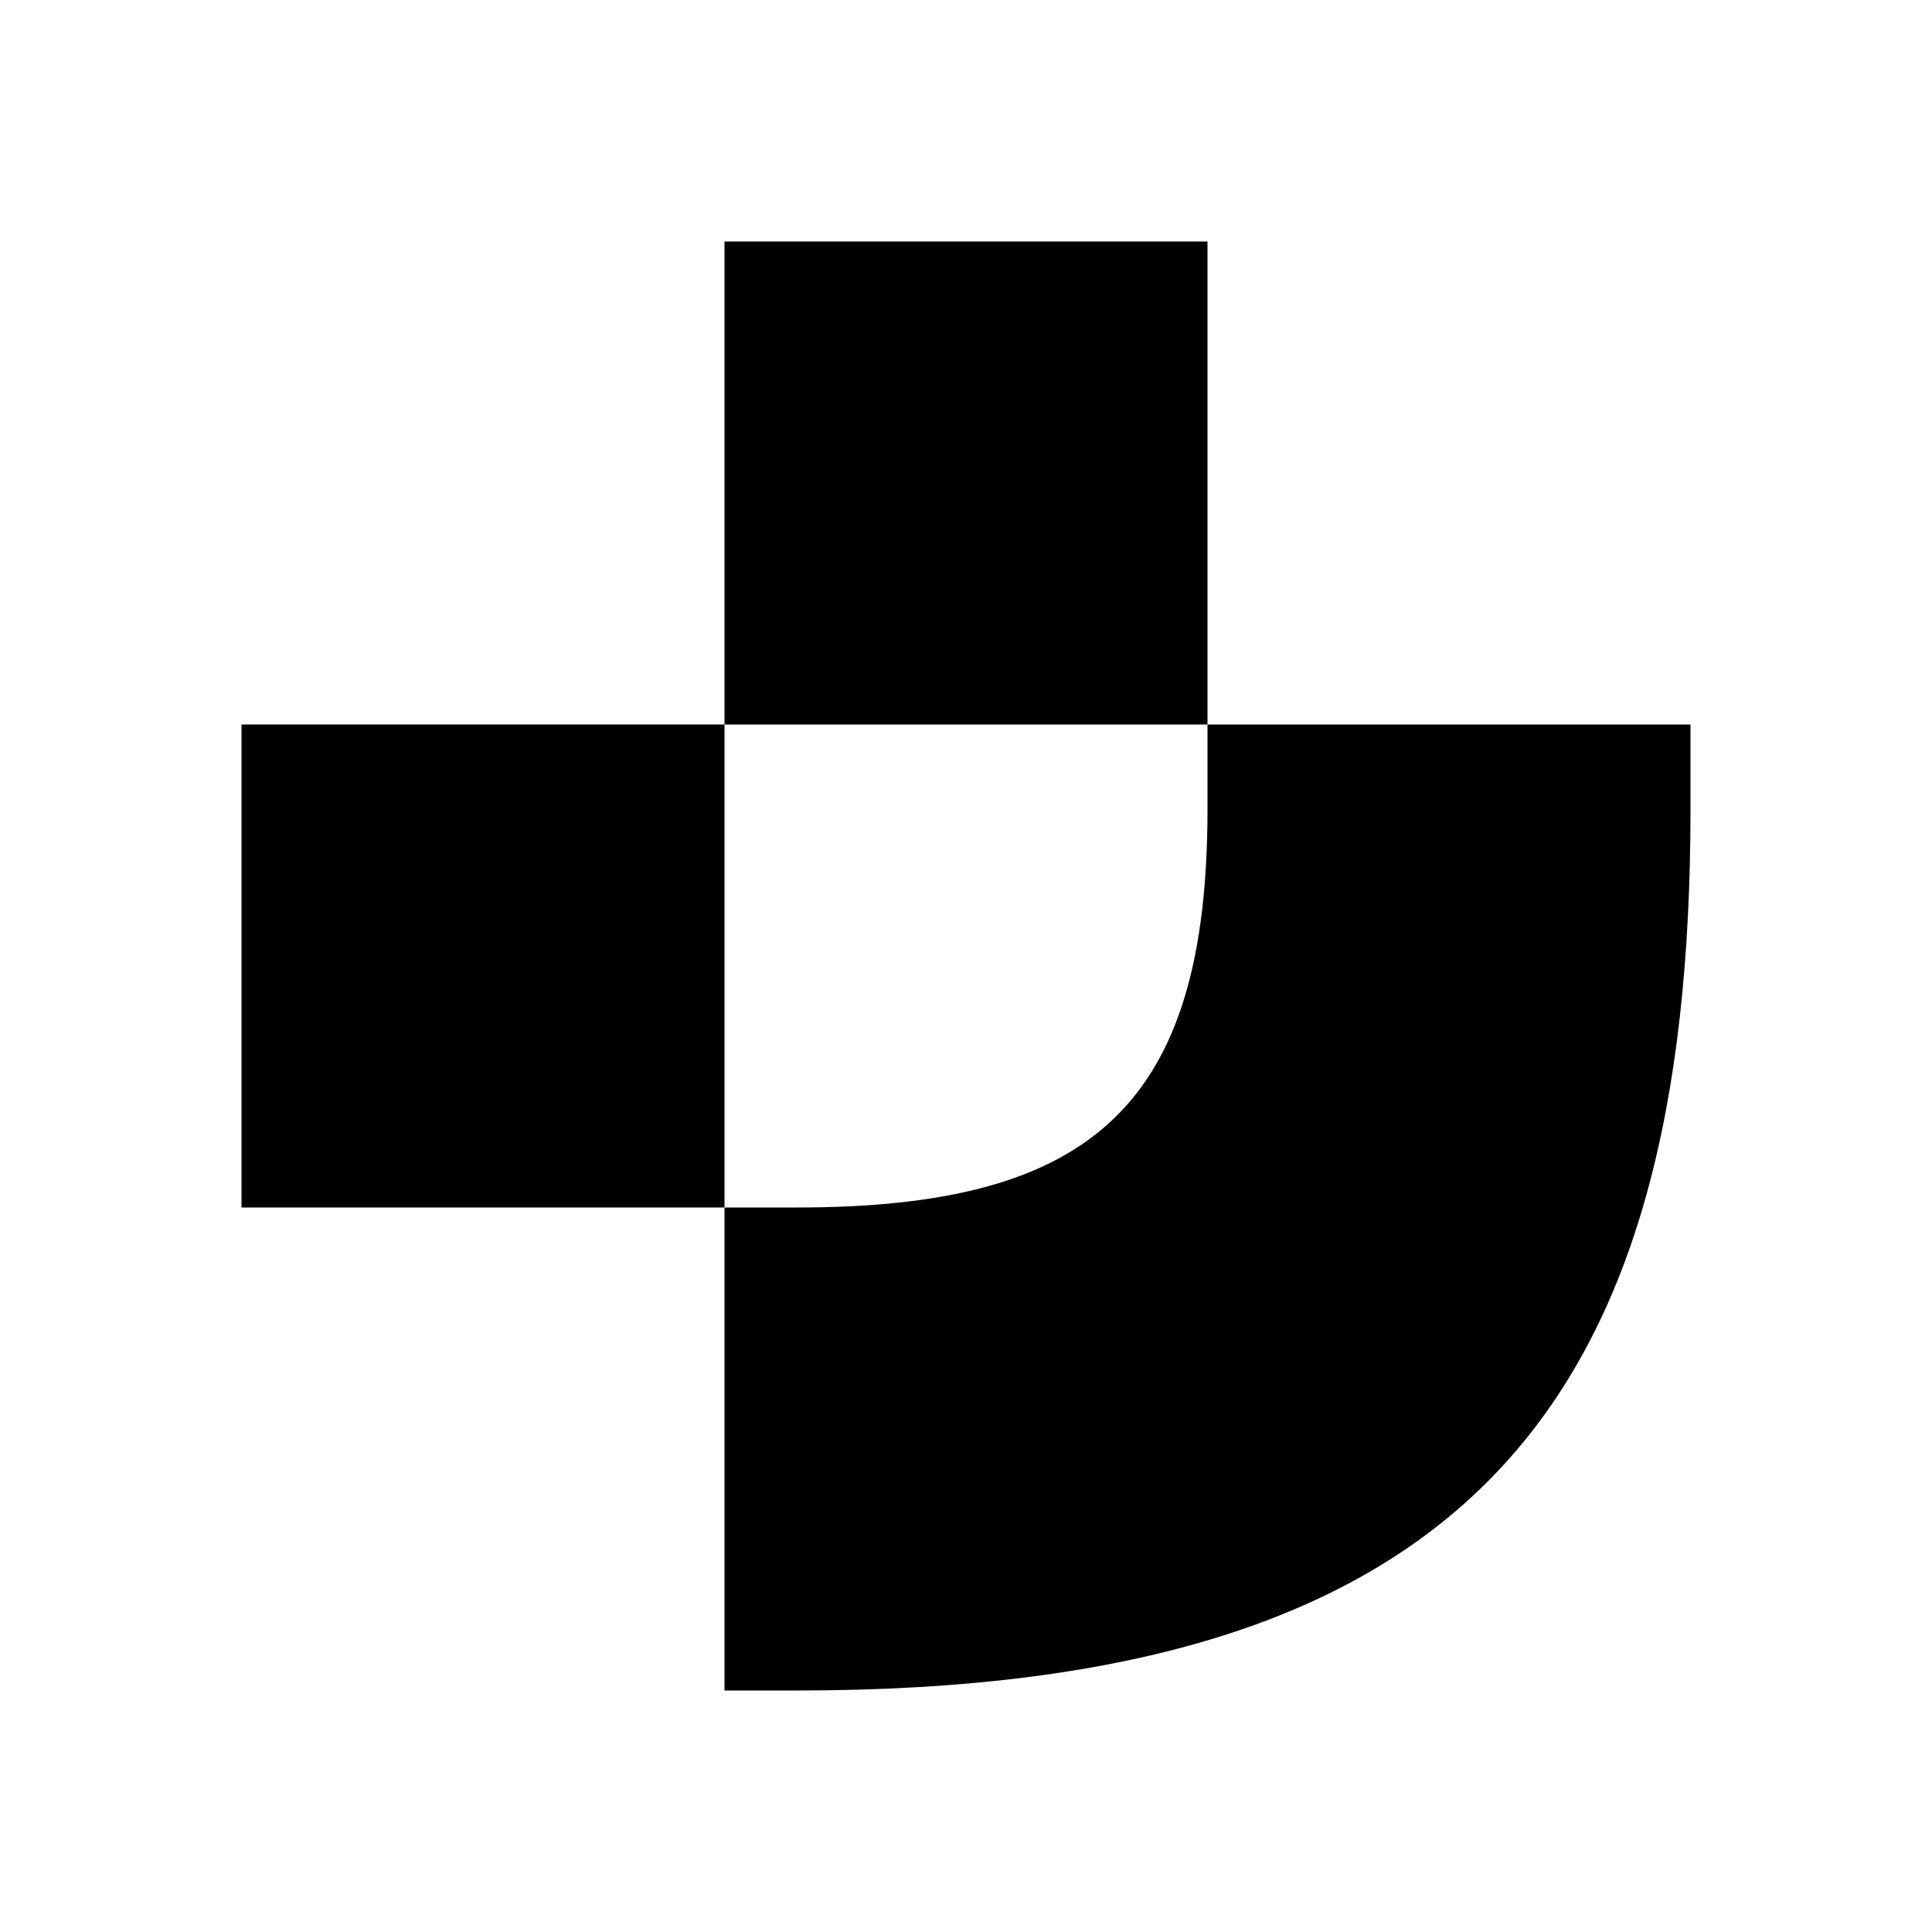
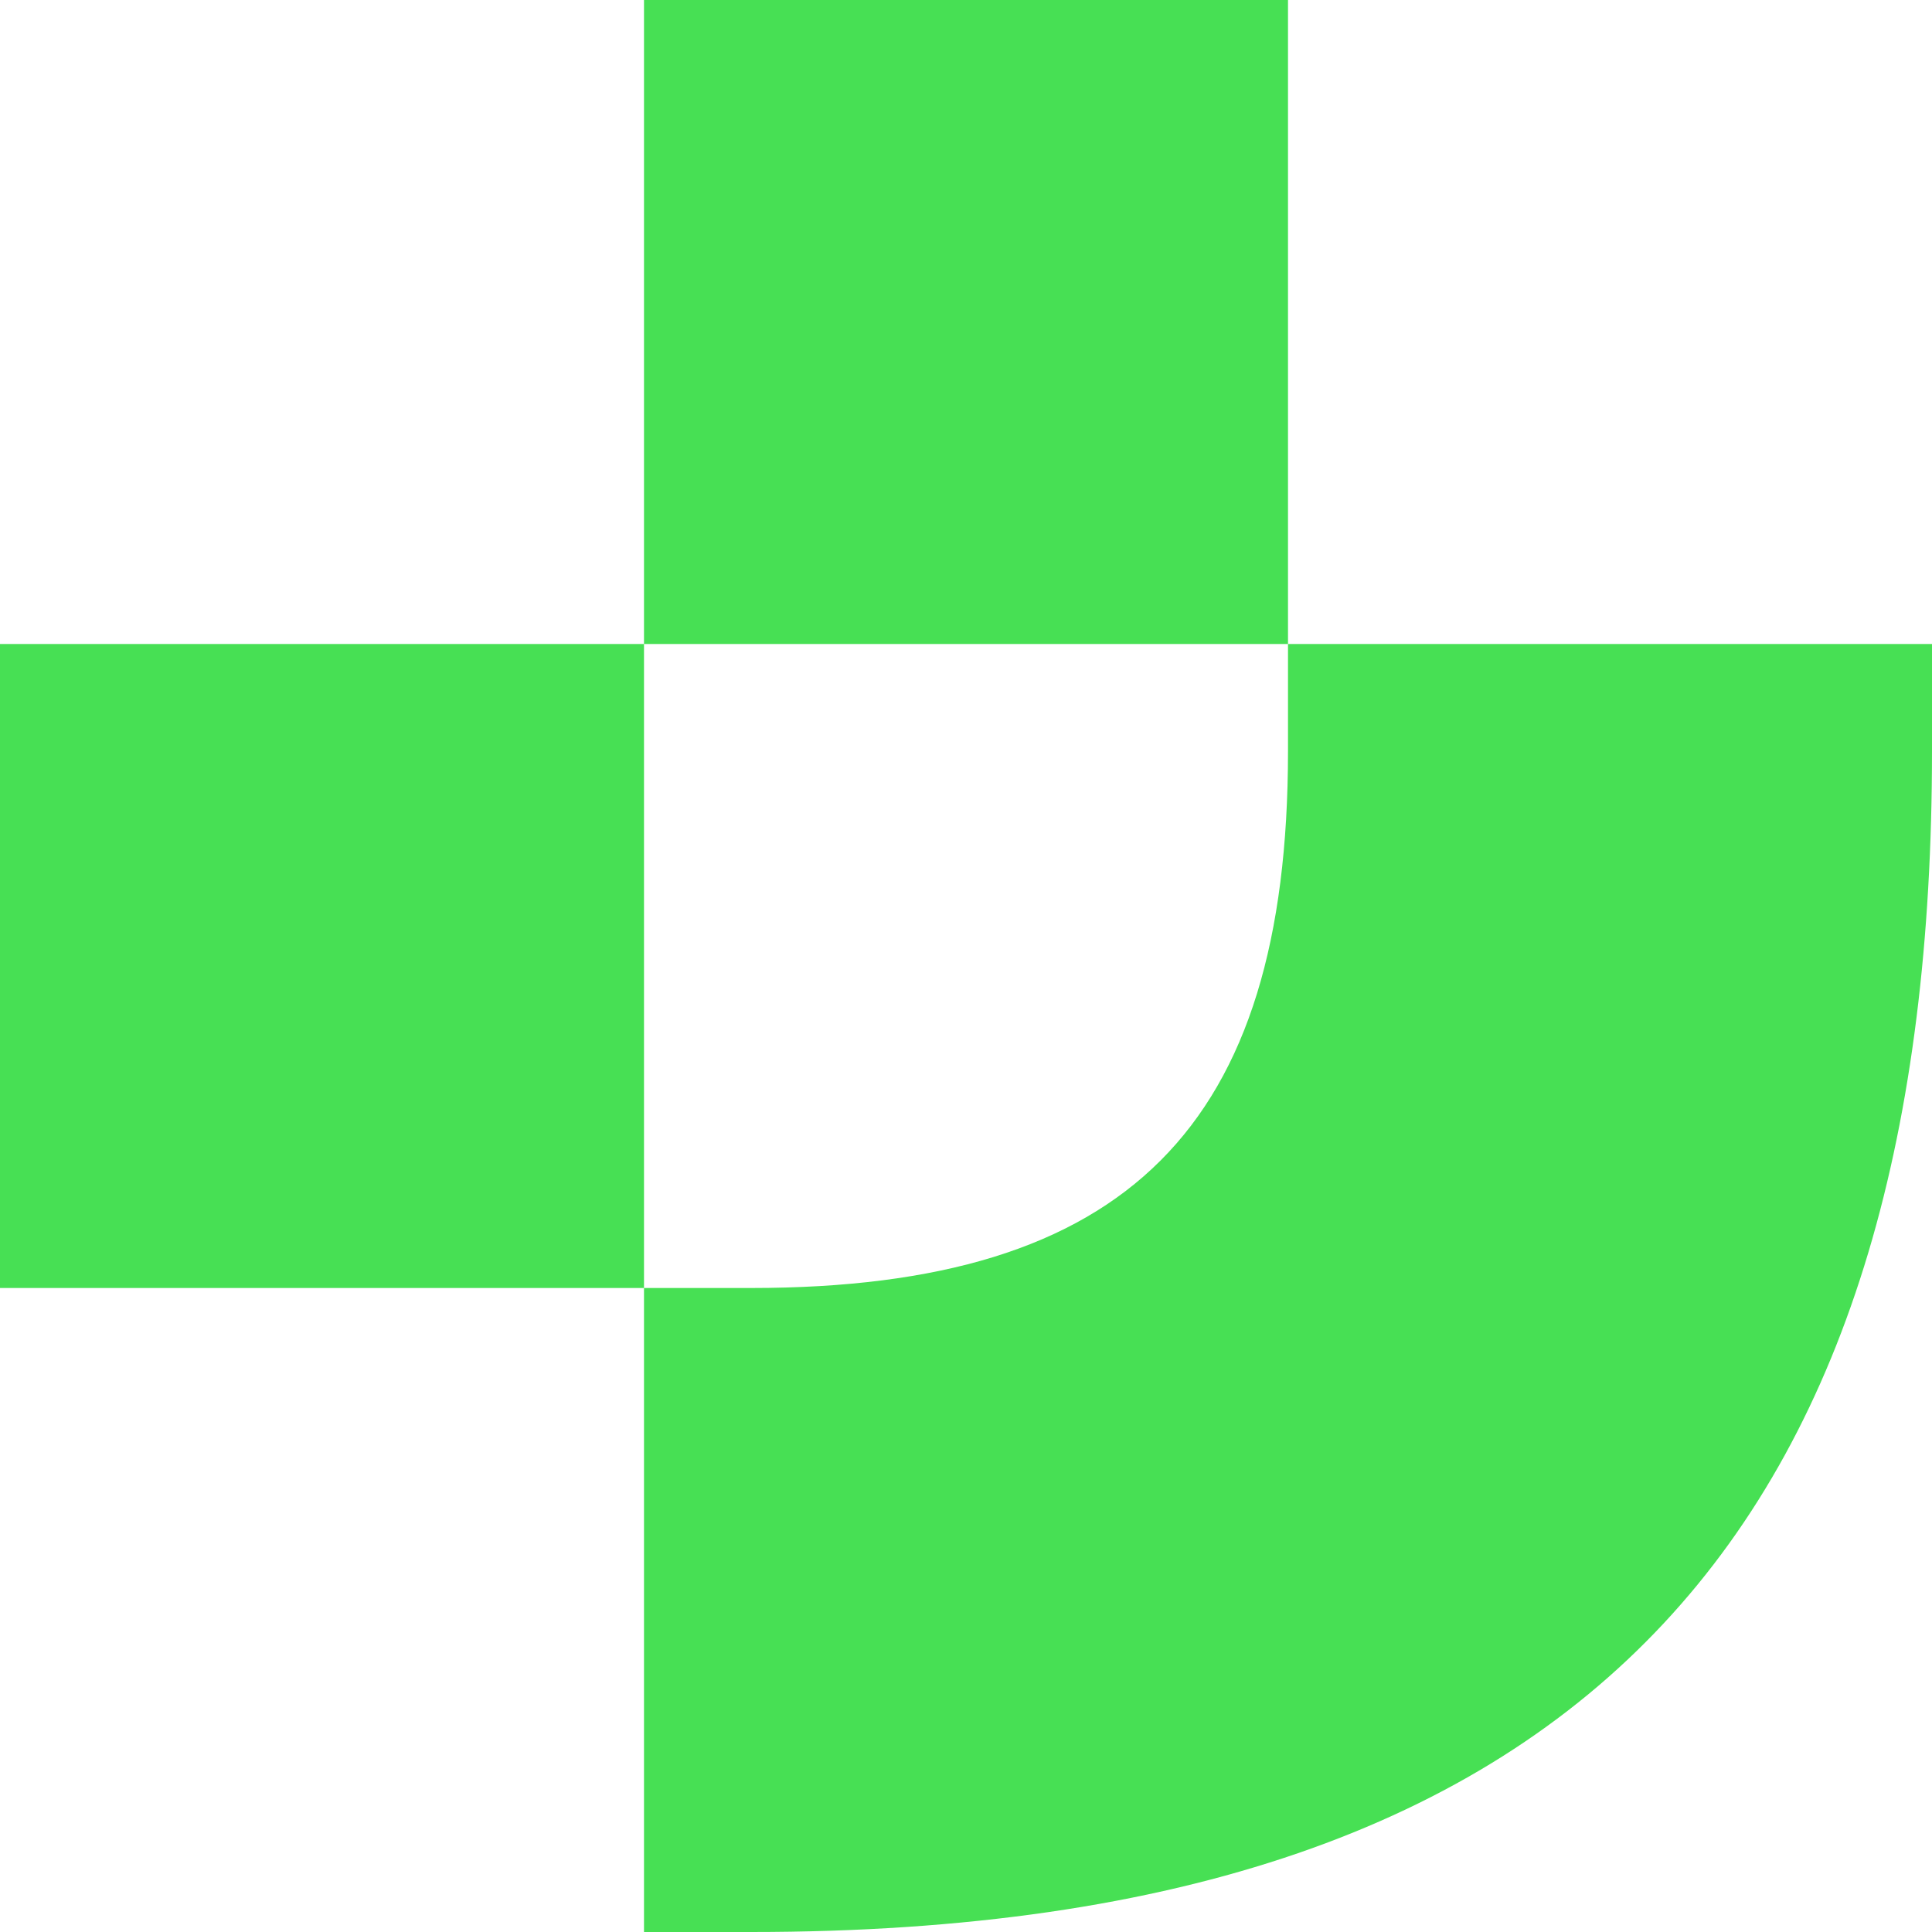
- <svg xmlns="http://www.w3.org/2000/svg" width="16" height="16" viewBox="0 0 40 40" fill="none">
-   <path d="M25 15H35V16.75C35 29 30.5 35 16.5 35H15V25H16.5C22.625 25 25 22.875 25 16.75V15Z" fill="currentColor" />
-   <rect x="5" y="15" width="10" height="10" fill="currentColor" />
-   <rect x="15" y="5" width="10" height="10" fill="currentColor" />
+ <svg xmlns="http://www.w3.org/2000/svg" width="16" height="16" viewBox="0 0 24 24">
+   <path d="M24 9.333C24 18.666 20 24 9.333 24H8v-8h1.333C14 16 16 14 16 9.333V8h8v1.333zM8 16H0V8h8v8zM16 8H8V0h8v8z" fill="#47E054" />
</svg>
